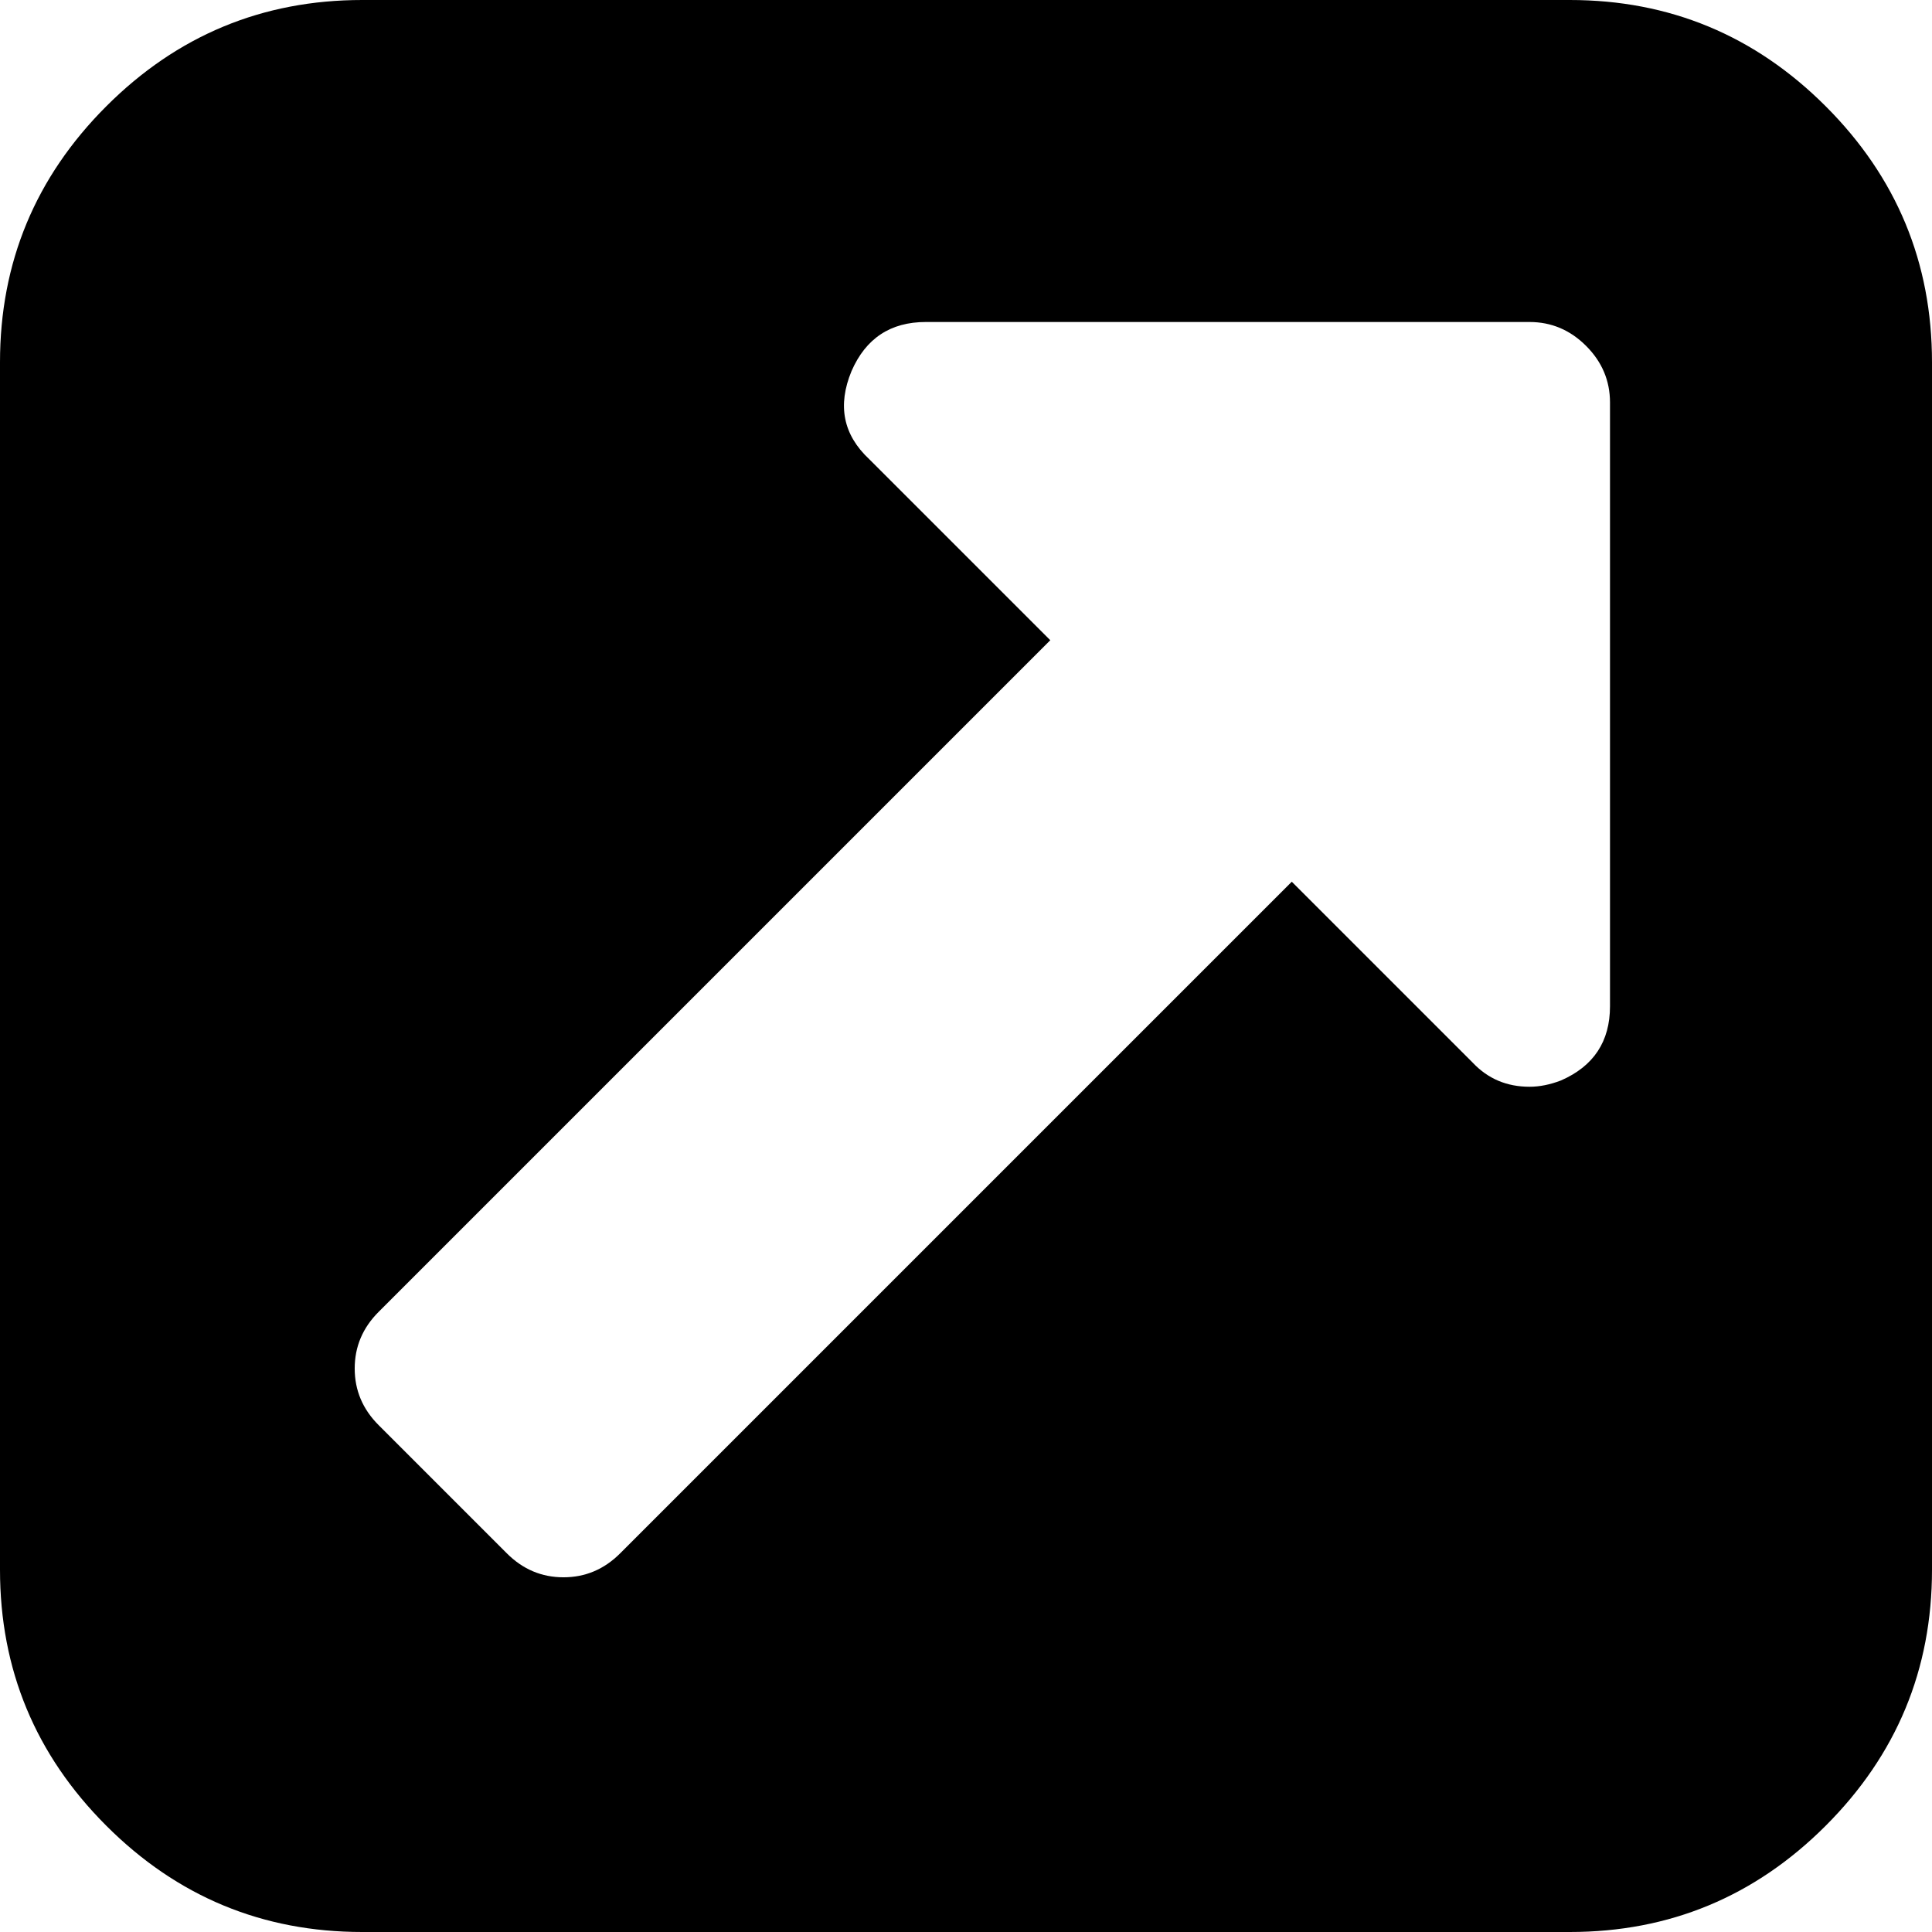
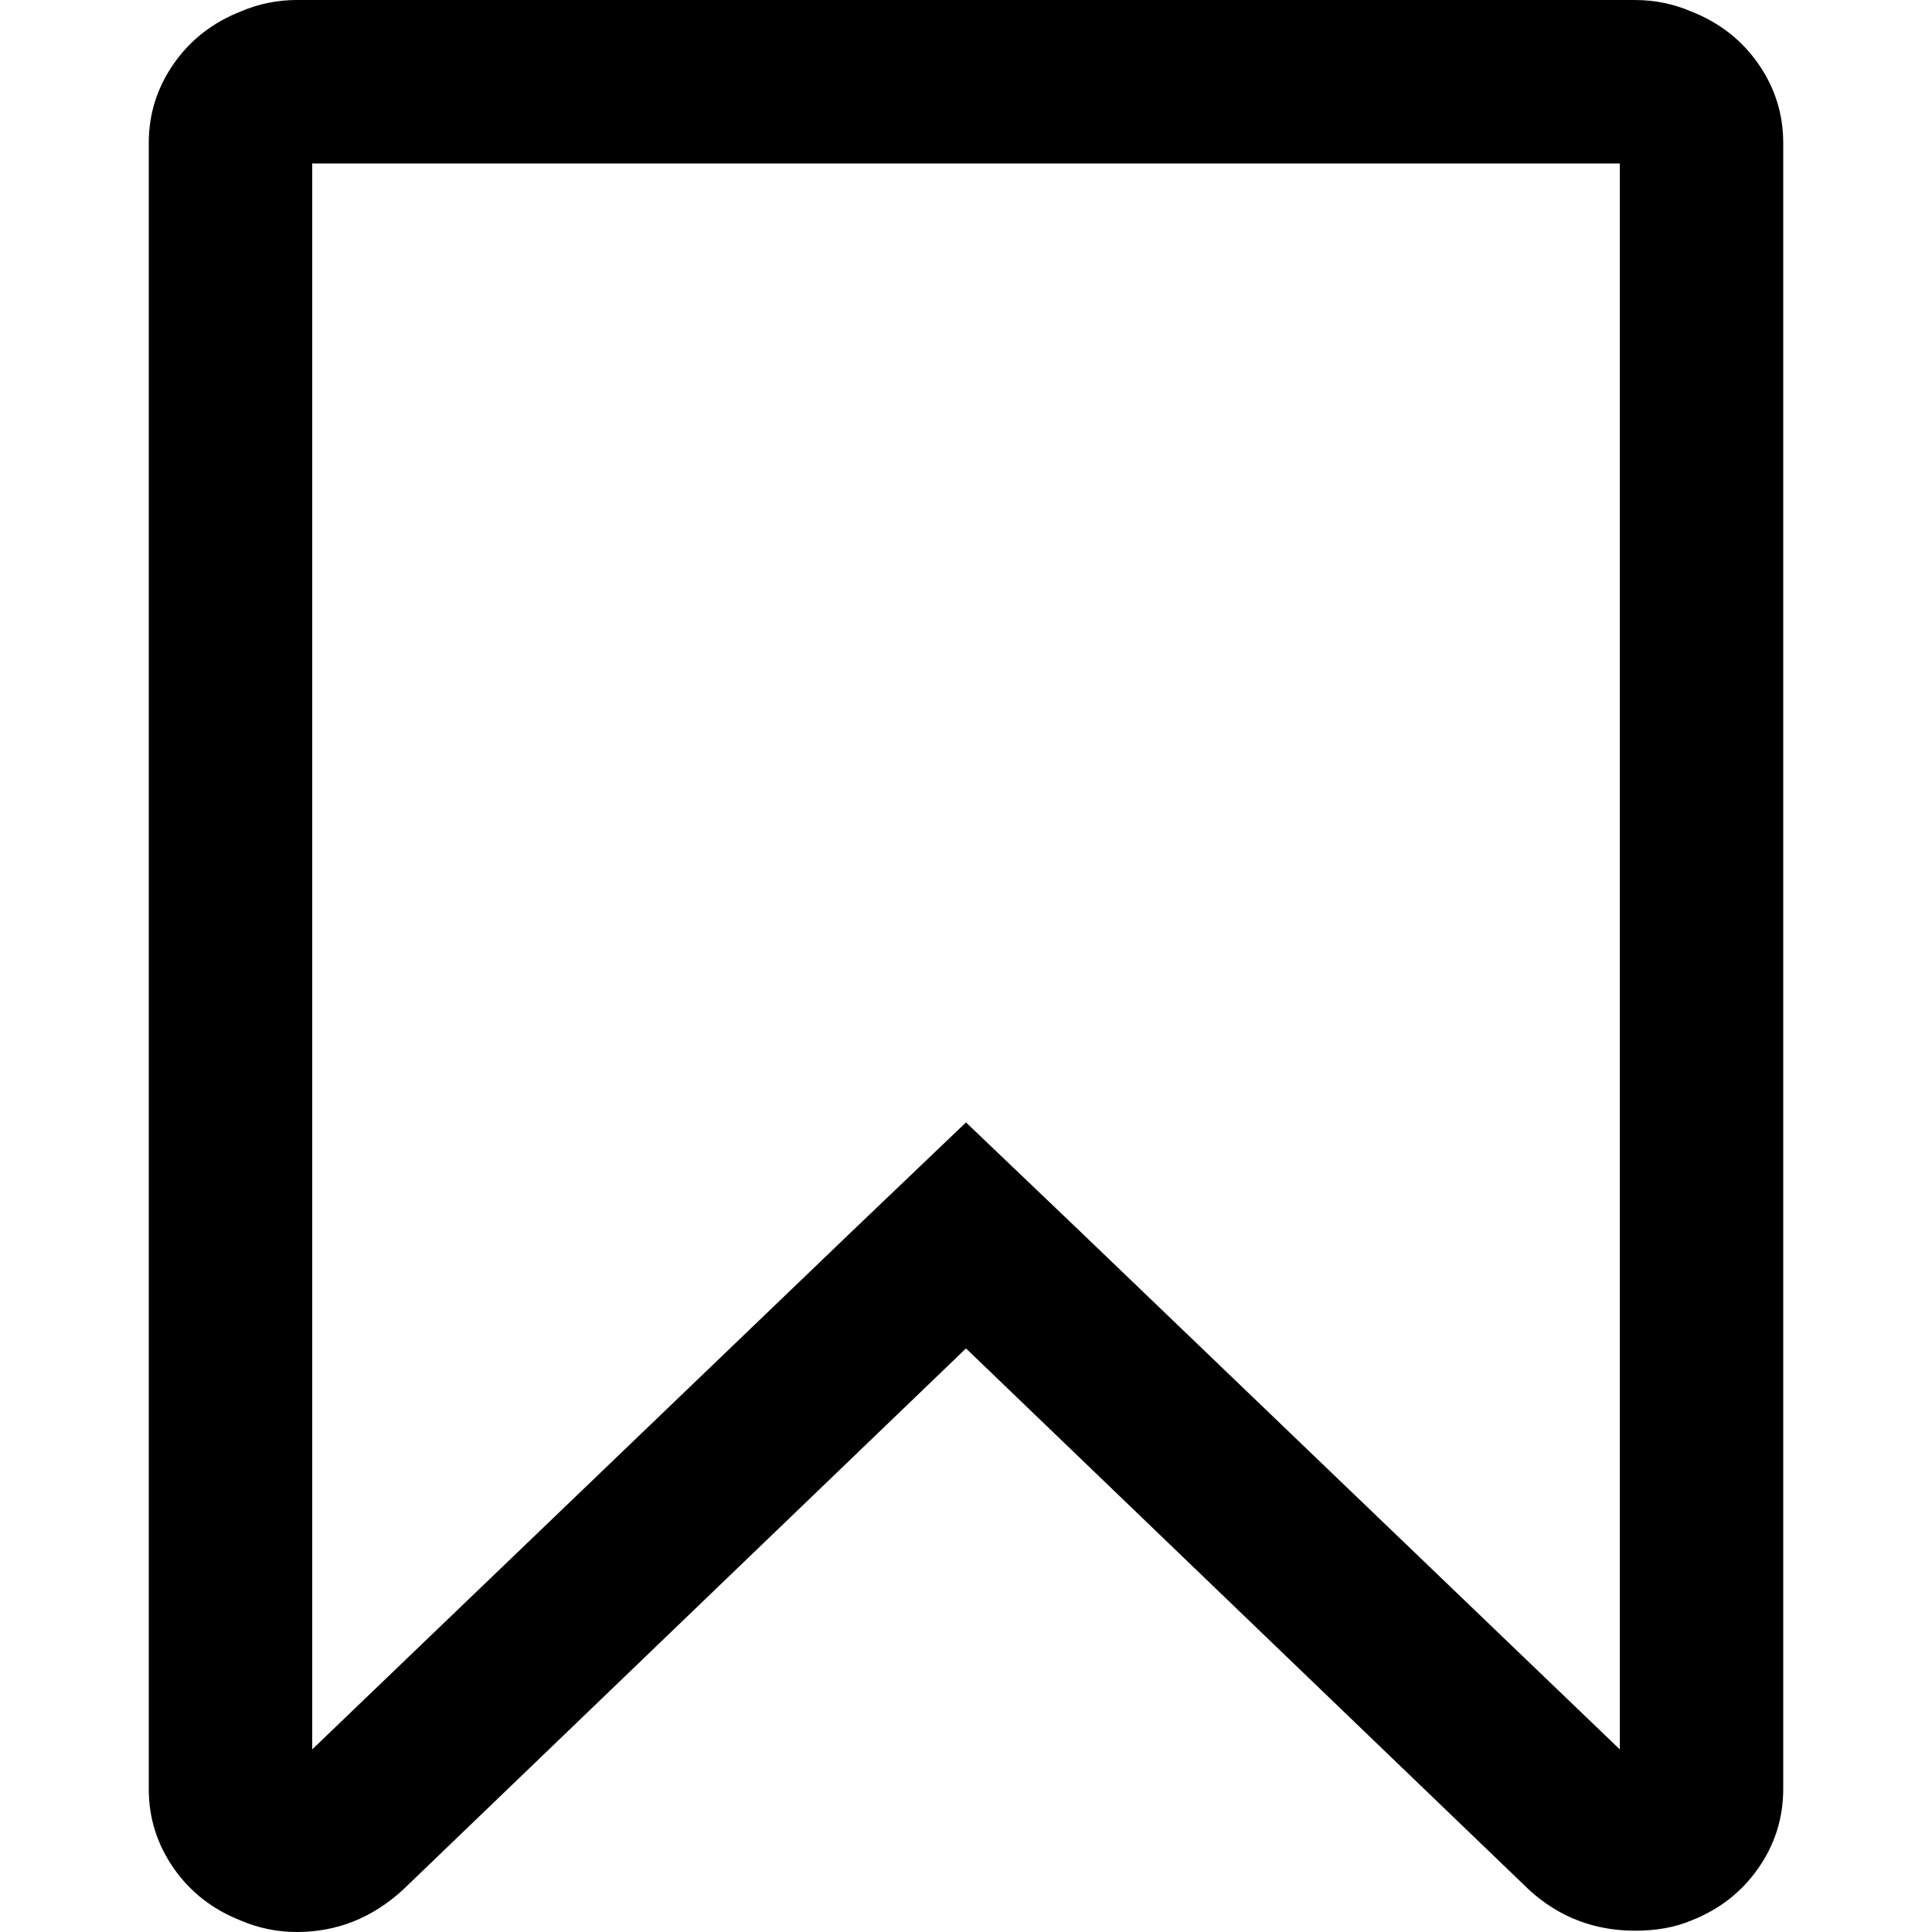
- <svg xmlns="http://www.w3.org/2000/svg" height="1536" viewBox="0 0 1536 1536" width="1536" id="svg3336" version="1.1">
-   <defs id="defs3342" />
-   <path d="m 1280,800 0,-480 q 0,-26 -19,-45 -19,-19 -45,-19 l -480,0 q -42,0 -59,39 -17,41 14,70 l 144,144 -534,534 q -19,19 -19,45 0,26 19,45 l 102,102 q 19,19 45,19 26,0 45,-19 l 534,-534 144,144 q 18,19 45,19 12,0 25,-5 39,-17 39,-59 z m 256,-512 0,960 q 0,119 -84.5,203.5 Q 1367,1536 1248,1536 l -960,0 Q 169,1536 84.5,1451.5 0,1367 0,1248 L 0,288 Q 0,169 84.5,84.5 169,0 288,0 l 960,0 Q 1367,0 1451.5,84.5 1536,169 1536,288 Z" id="path3338" />
+ <svg xmlns="http://www.w3.org/2000/svg" version="1.1" id="Capa_1" x="0px" y="0px" width="431.972px" height="431.972px" viewBox="0 0 431.972 431.972" style="enable-background:new 0 0 431.972 431.972;" xml:space="preserve">
+   <g>
+     <path d="M393.146,14.279c-3.713-5.333-8.713-9.233-14.989-11.707c-3.997-1.711-8.186-2.568-12.565-2.568V0H66.378   c-4.377,0-8.562,0.857-12.56,2.568c-6.28,2.472-11.278,6.377-14.989,11.707c-3.71,5.33-5.568,11.228-5.568,17.701v368.019   c0,6.475,1.858,12.371,5.568,17.706c3.711,5.329,8.709,9.233,14.989,11.704c3.994,1.711,8.183,2.566,12.56,2.566   c8.949,0,16.844-3.142,23.698-9.418l125.91-121.062l125.91,121.065c6.663,6.081,14.562,9.127,23.695,9.127   c4.76,0,8.948-0.756,12.565-2.279c6.276-2.471,11.276-6.375,14.989-11.711c3.71-5.328,5.564-11.225,5.564-17.699V31.98   C398.71,25.507,396.852,19.609,393.146,14.279z M362.166,391.139L241.397,275.224l-25.411-24.264l-25.409,24.264L69.809,391.139   V36.549h292.357V391.139L362.166,391.139z" />
+   </g>
+   <g>
+ </g>
+   <g>
+ </g>
+   <g>
+ </g>
+   <g>
+ </g>
+   <g>
+ </g>
+   <g>
+ </g>
+   <g>
+ </g>
+   <g>
+ </g>
+   <g>
+ </g>
+   <g>
+ </g>
+   <g>
+ </g>
+   <g>
+ </g>
+   <g>
+ </g>
+   <g>
+ </g>
+   <g>
+ </g>
</svg>
